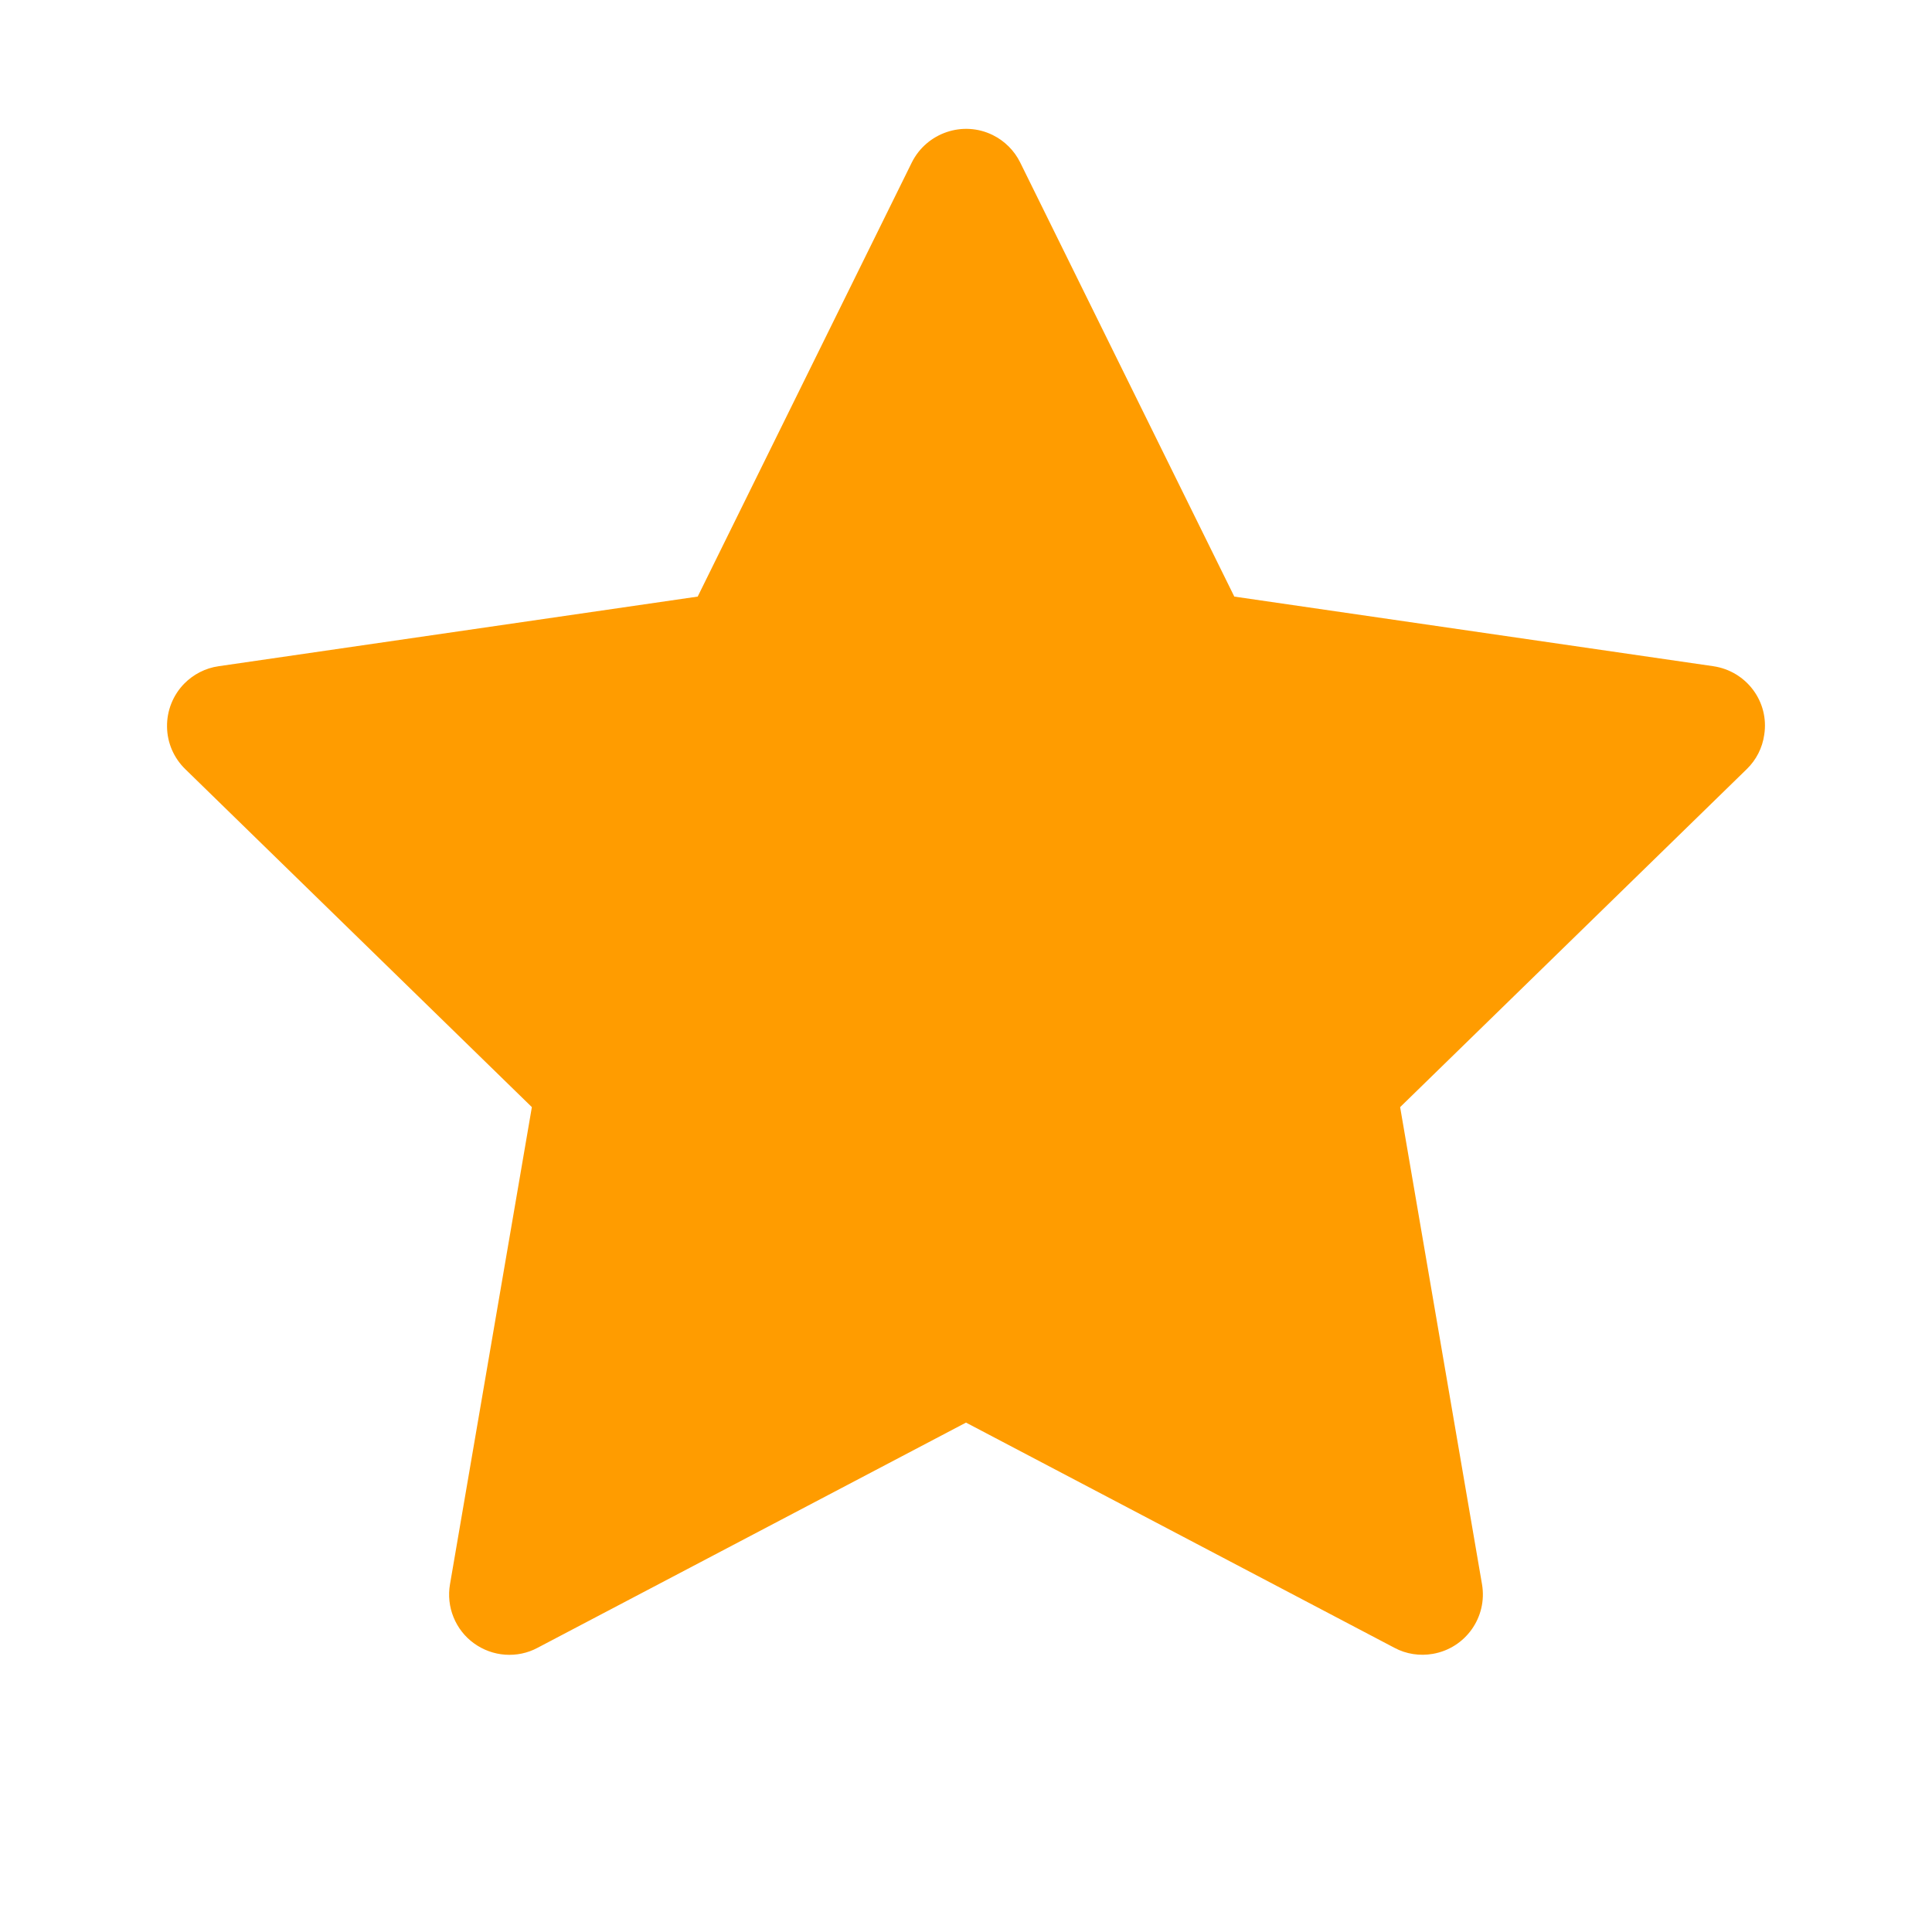
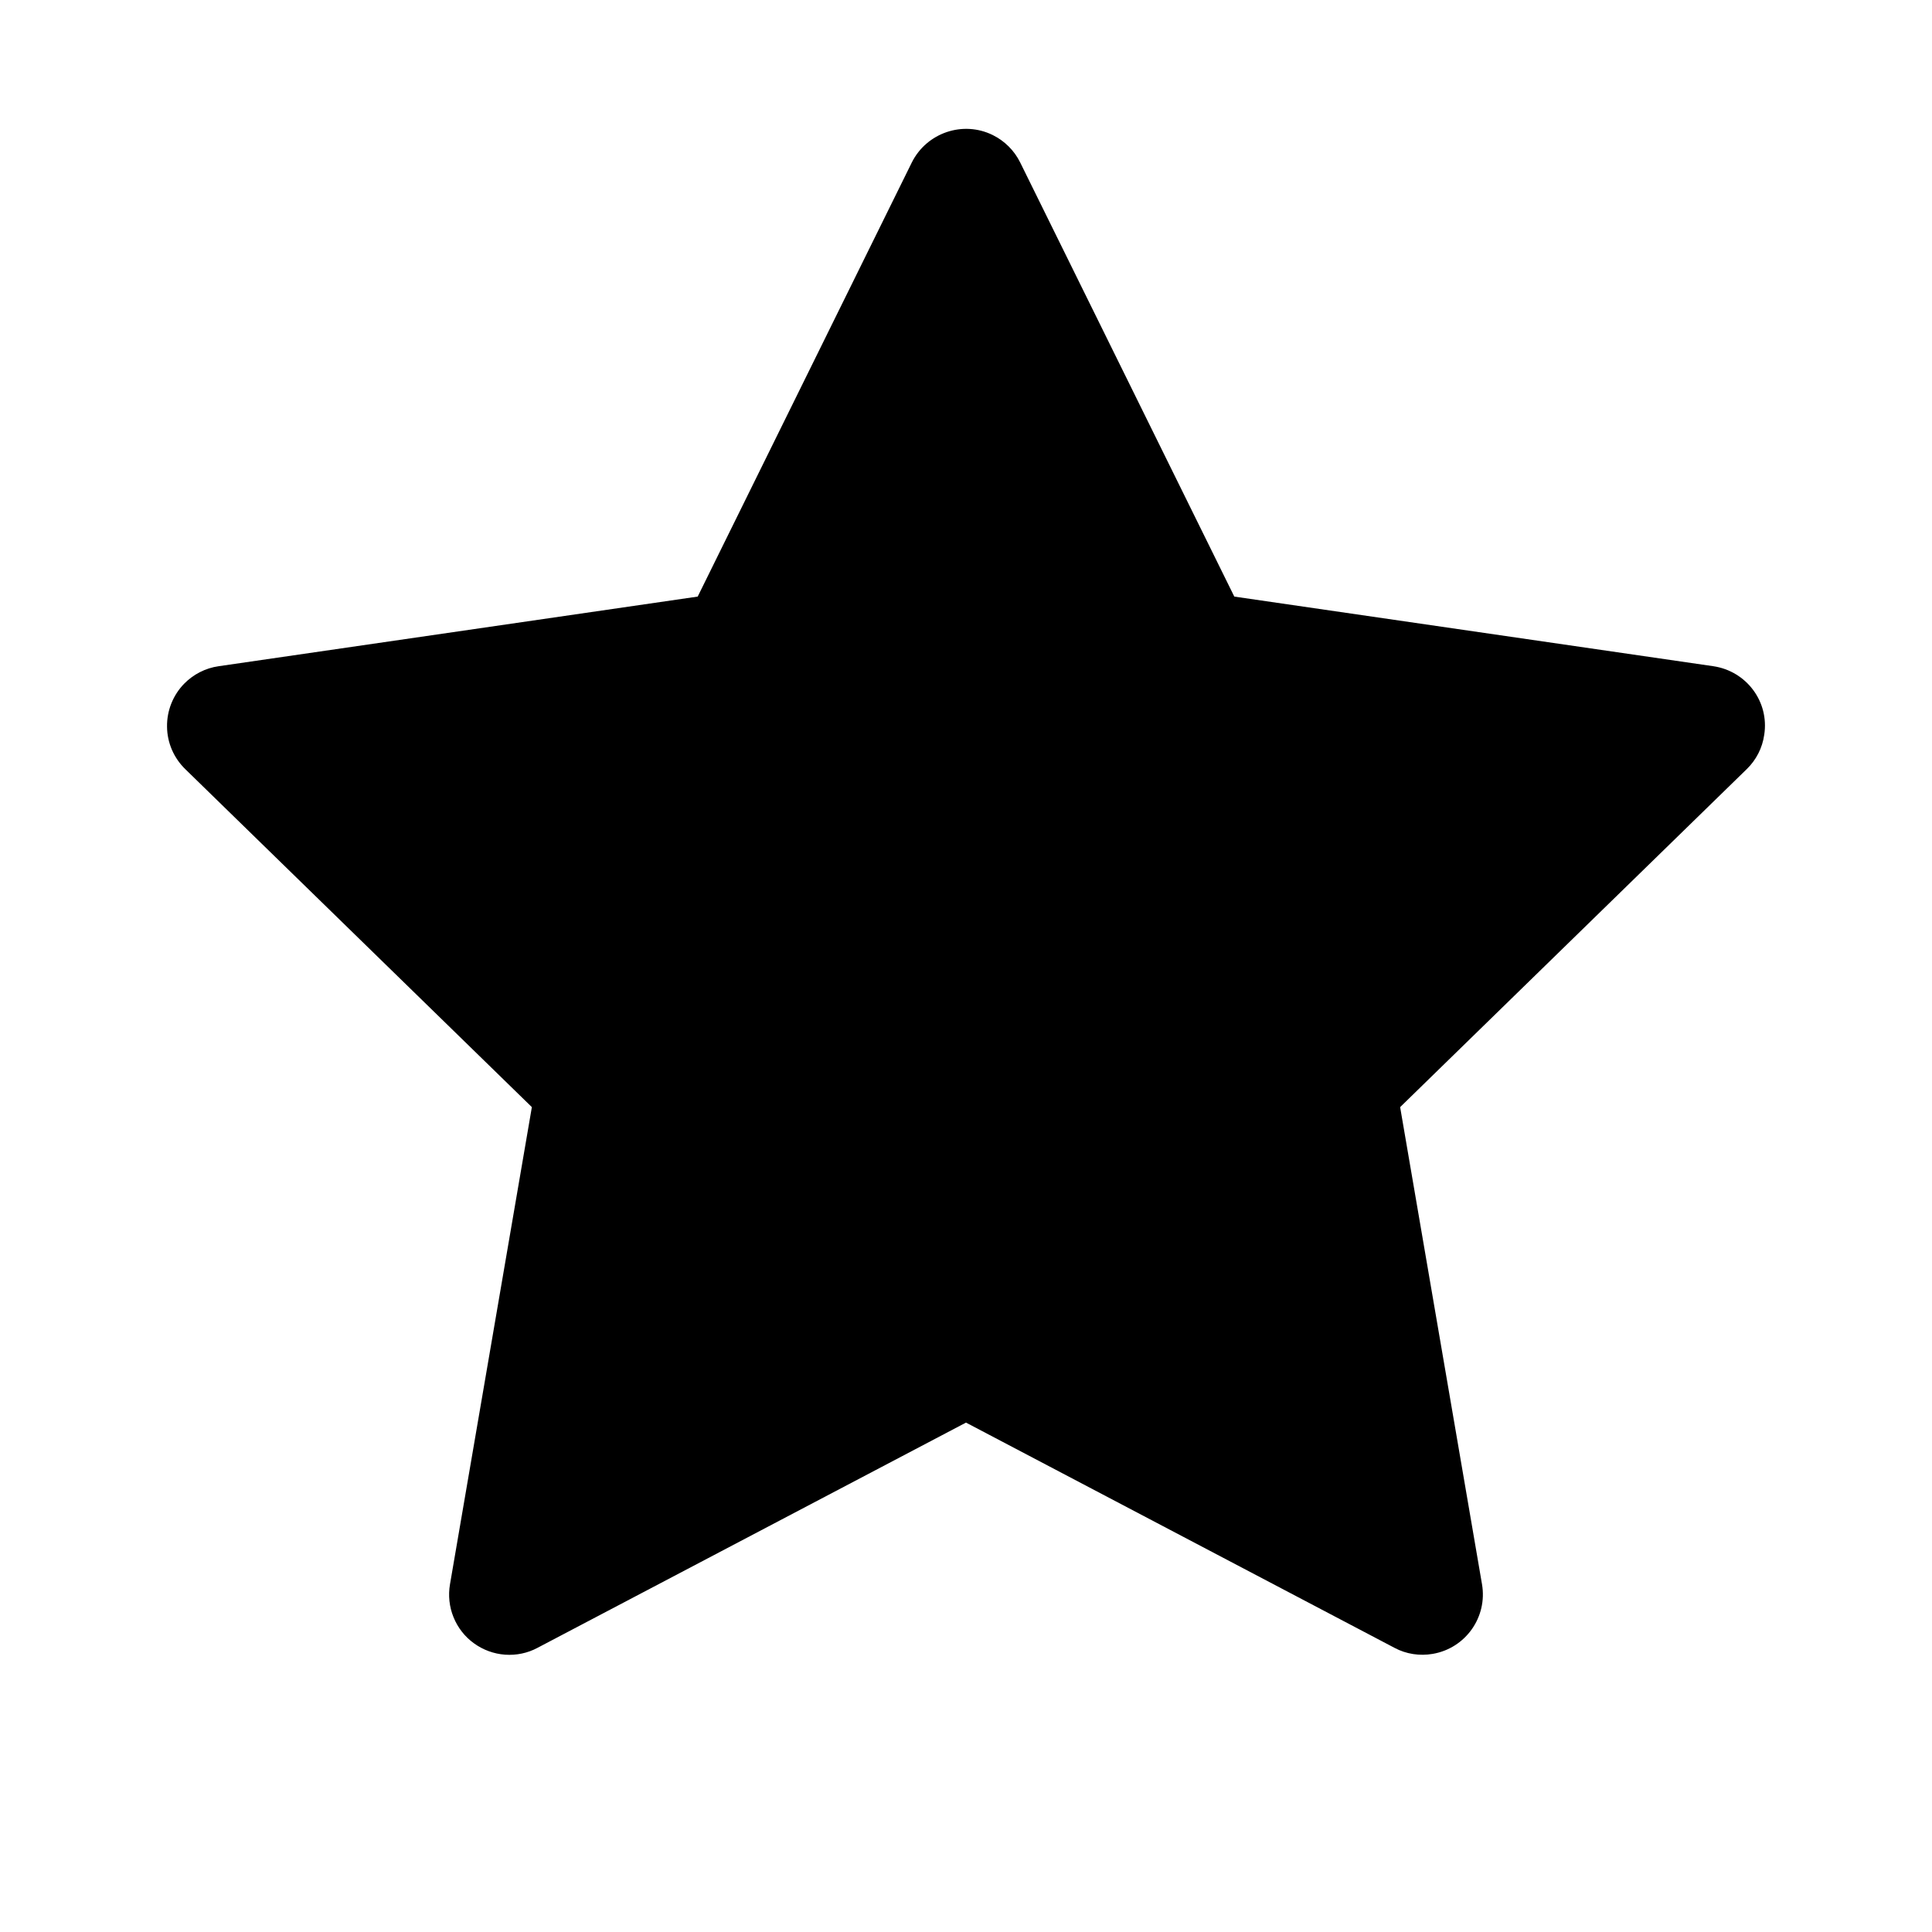
- <svg xmlns="http://www.w3.org/2000/svg" width="24" height="24" viewBox="0 0 24 24" fill="none">
-   <path d="M21.284 8.276L15.333 7.411L12.673 2.018C12.6 1.87 12.48 1.751 12.333 1.678C11.963 1.495 11.512 1.648 11.327 2.018L8.667 7.411L2.716 8.276C2.552 8.299 2.402 8.377 2.287 8.494C2.149 8.636 2.072 8.828 2.075 9.028C2.077 9.227 2.159 9.416 2.302 9.555L6.607 13.753L5.59 19.68C5.566 19.818 5.581 19.96 5.634 20.09C5.687 20.22 5.774 20.332 5.888 20.414C6.001 20.496 6.135 20.545 6.274 20.555C6.414 20.565 6.554 20.536 6.677 20.47L12 17.672L17.323 20.47C17.468 20.548 17.637 20.573 17.798 20.545C18.206 20.475 18.48 20.088 18.41 19.68L17.393 13.753L21.698 9.555C21.816 9.441 21.893 9.291 21.916 9.127C21.98 8.716 21.694 8.337 21.284 8.276Z" fill="#FF9C00" />
+ <svg xmlns="http://www.w3.org/2000/svg" width="24" height="24" viewBox="0 0 24 24" fill="#000">
+   <path d="M21.284 8.276L15.333 7.411L12.673 2.018C12.6 1.87 12.48 1.751 12.333 1.678C11.963 1.495 11.512 1.648 11.327 2.018L8.667 7.411L2.716 8.276C2.552 8.299 2.402 8.377 2.287 8.494C2.149 8.636 2.072 8.828 2.075 9.028C2.077 9.227 2.159 9.416 2.302 9.555L6.607 13.753L5.59 19.68C5.566 19.818 5.581 19.96 5.634 20.09C5.687 20.22 5.774 20.332 5.888 20.414C6.001 20.496 6.135 20.545 6.274 20.555C6.414 20.565 6.554 20.536 6.677 20.47L12 17.672L17.323 20.47C17.468 20.548 17.637 20.573 17.798 20.545C18.206 20.475 18.48 20.088 18.41 19.68L17.393 13.753L21.698 9.555C21.816 9.441 21.893 9.291 21.916 9.127C21.98 8.716 21.694 8.337 21.284 8.276Z" />
</svg>
